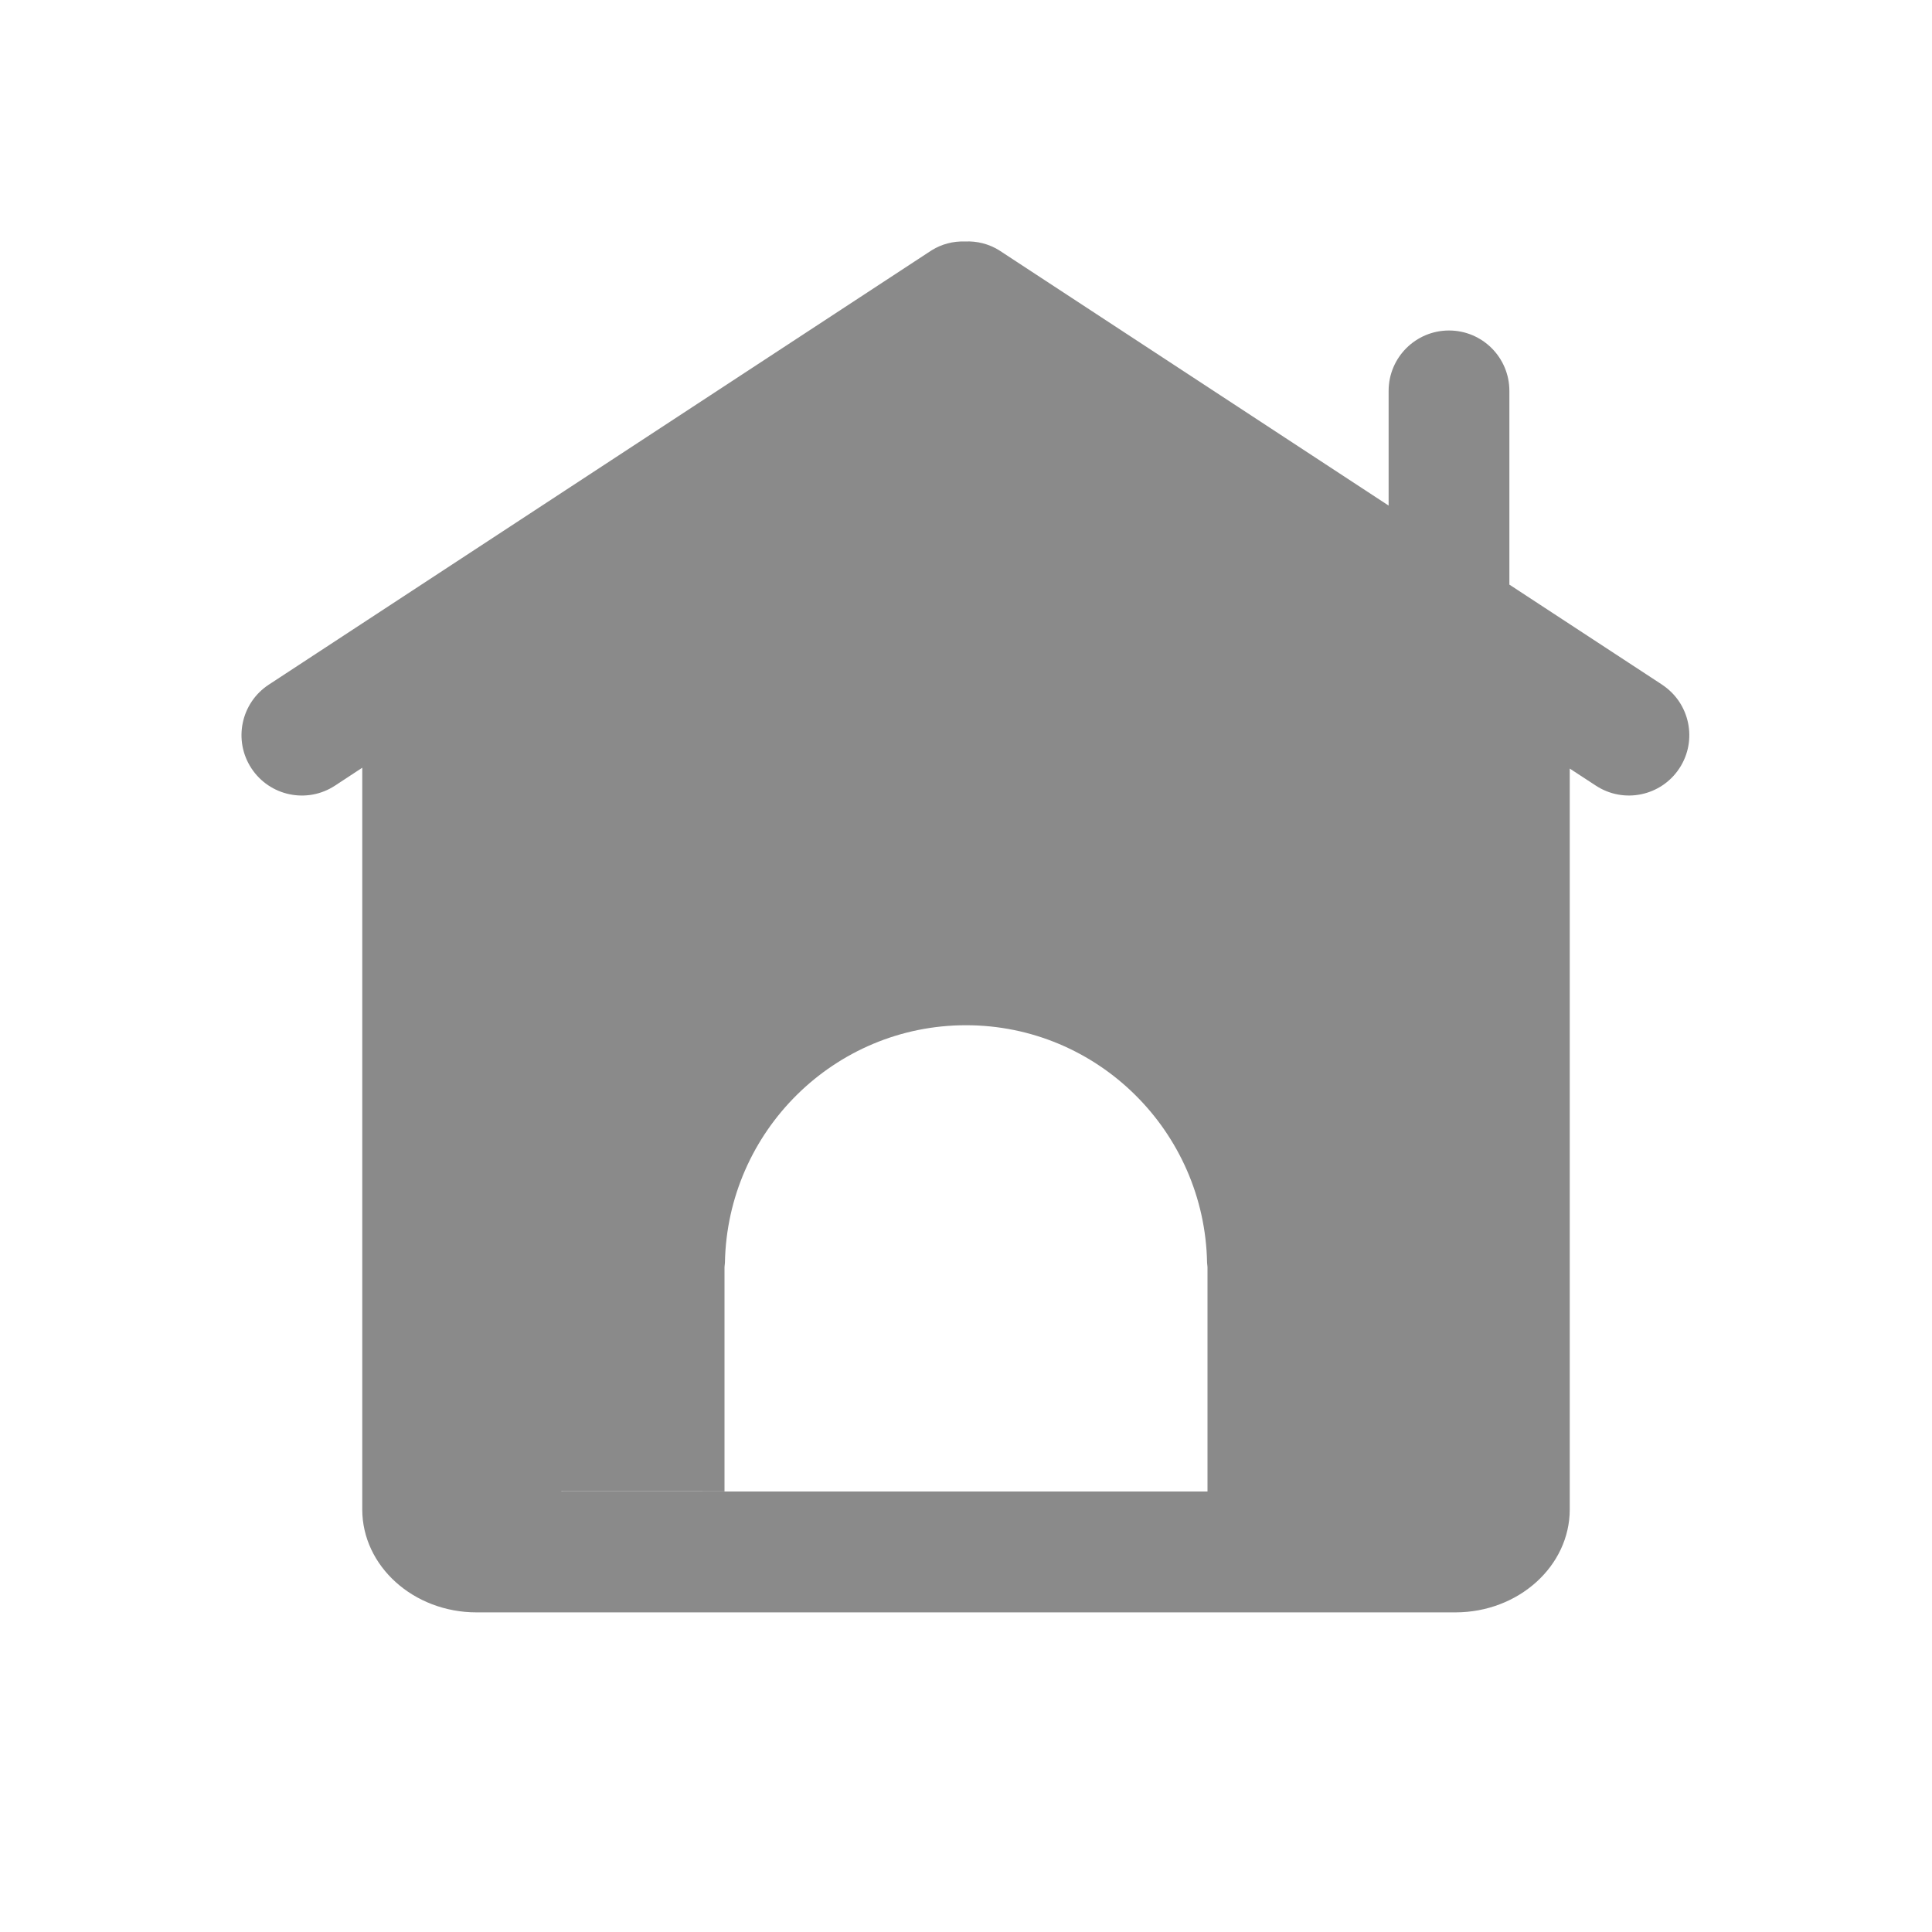
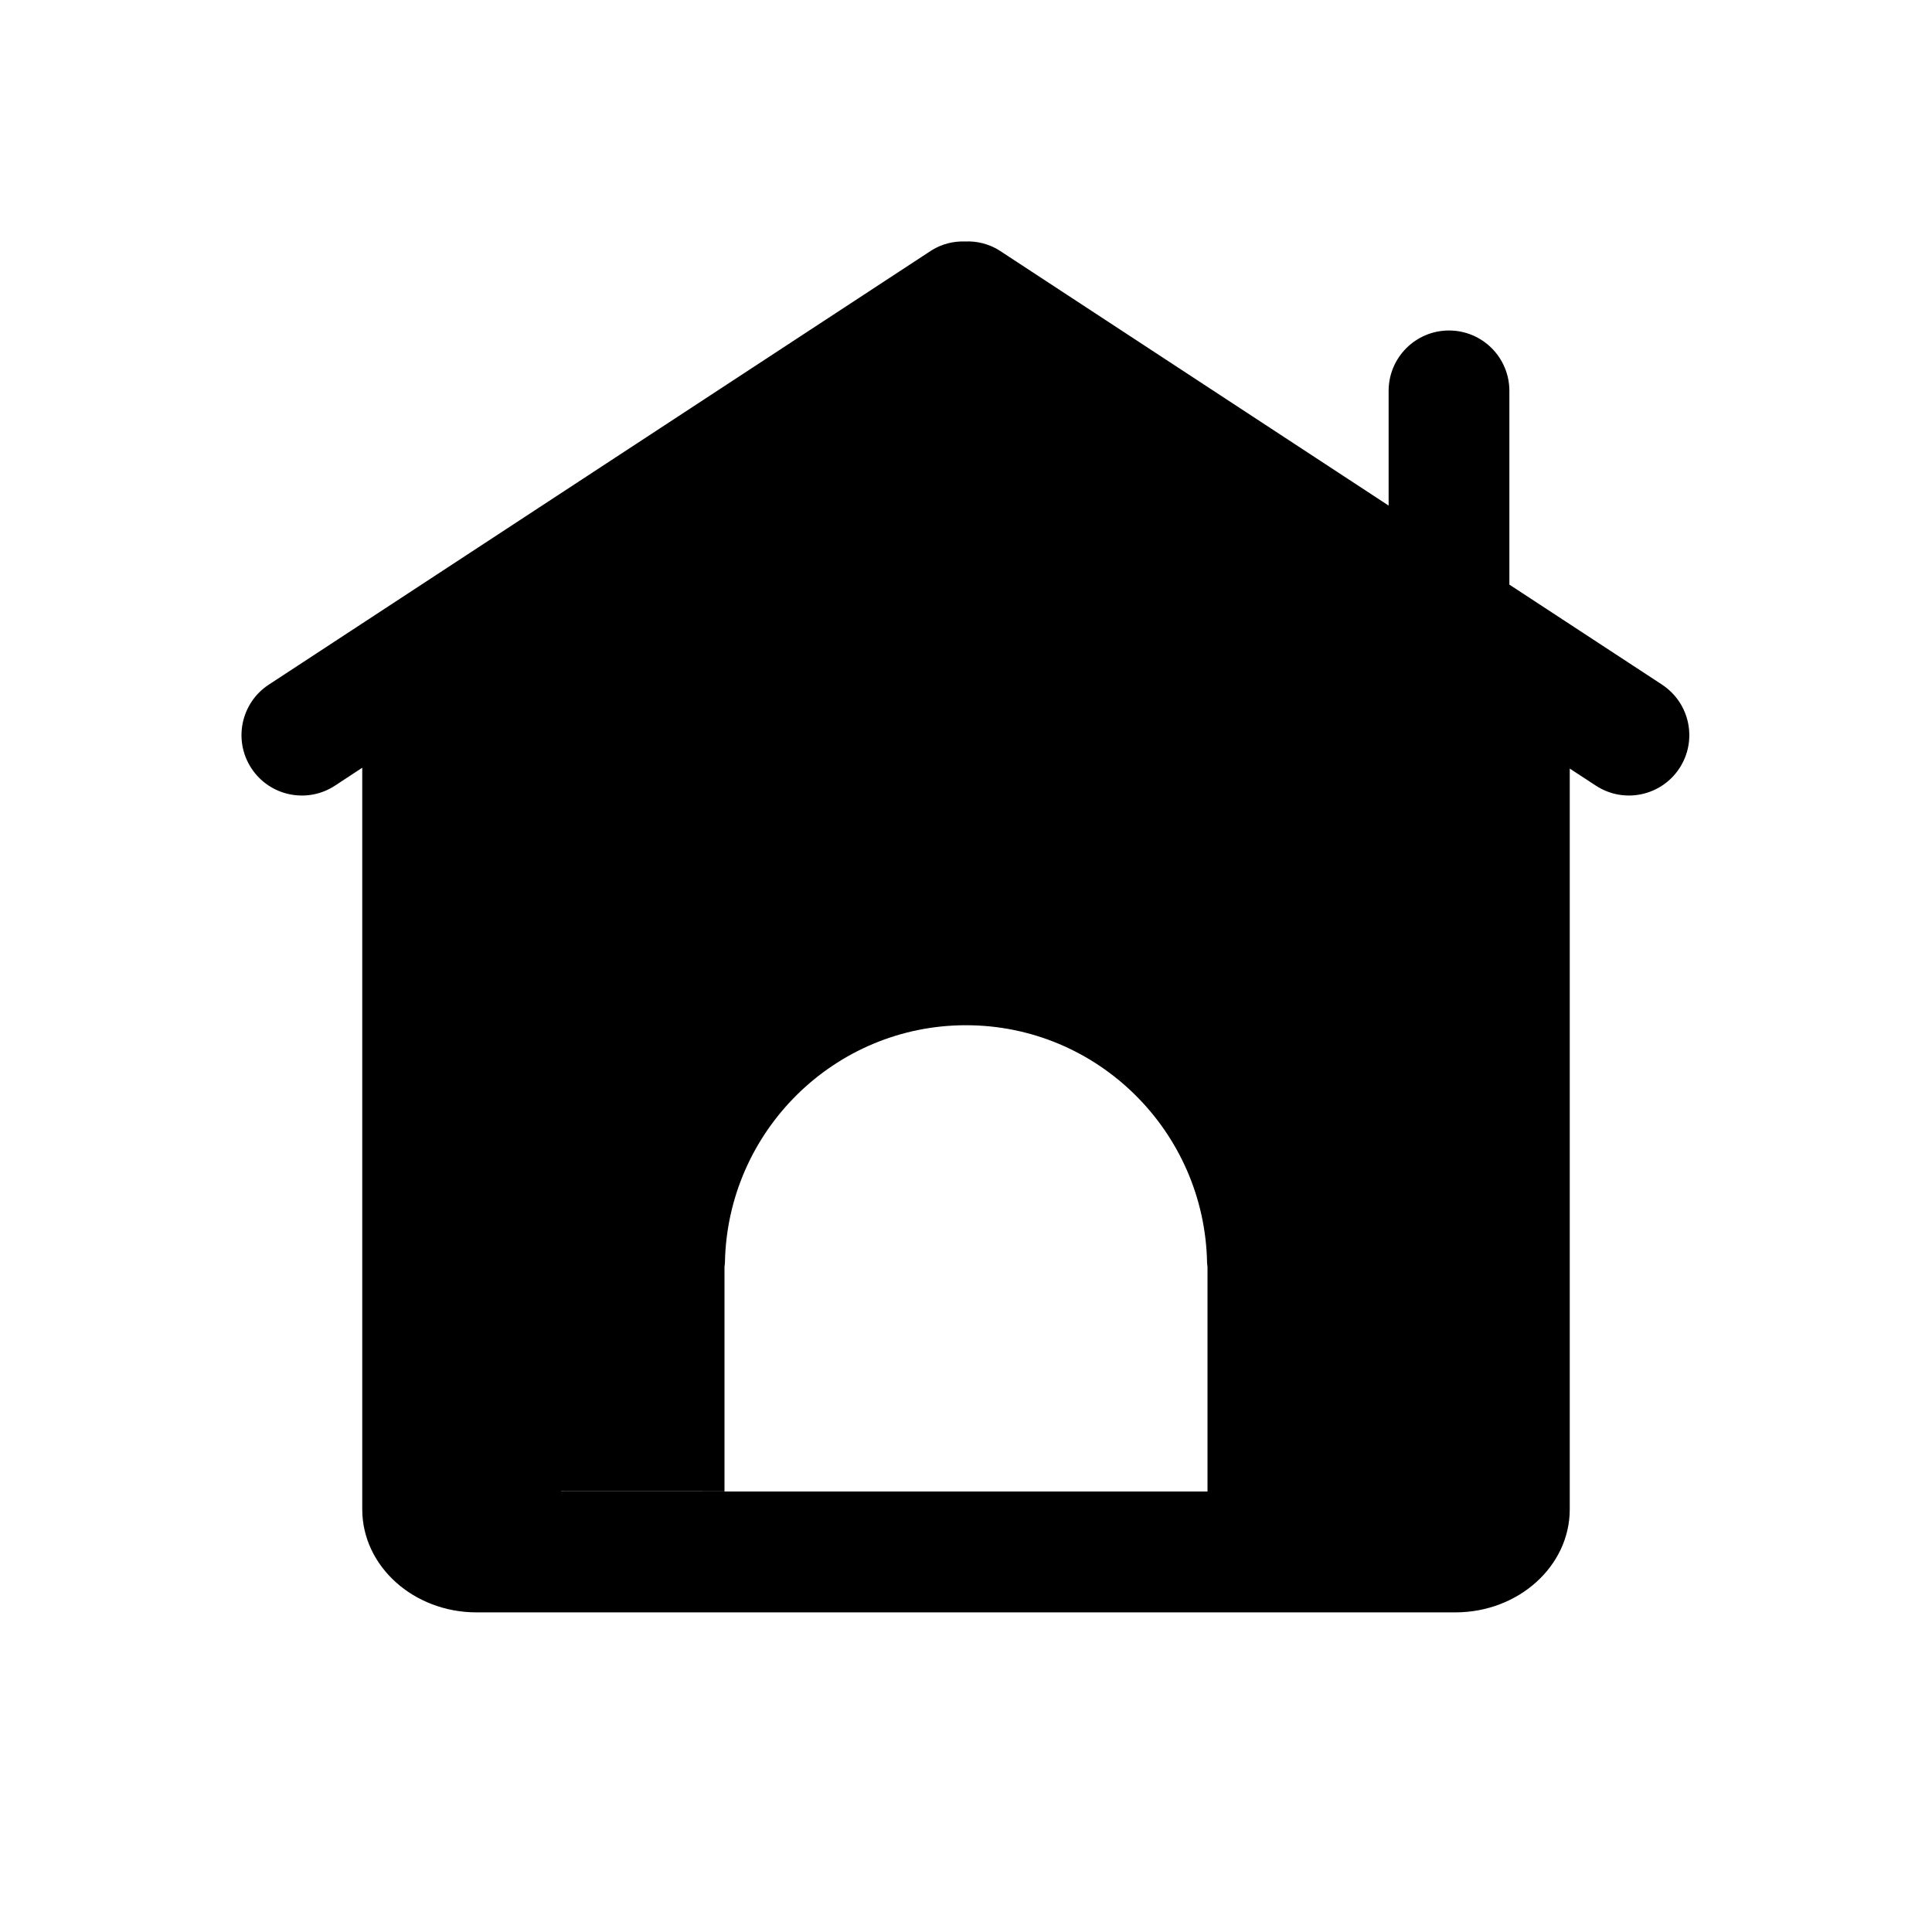
<svg xmlns="http://www.w3.org/2000/svg" class="icon" width="200px" height="200.00px" viewBox="0 0 1024 1024" version="1.1">
-   <path fill="#8a8a8a" d="M640 790.528H297.504v-0.096l86.496 0.032v-118.88c0-0.8 0.224-1.536 0.224-2.304 1.28-69.6 57.984-125.888 127.776-125.888s126.496 56.32 127.776 125.888c0 0.768 0.224 1.504 0.224 2.304v118.944z m240.896-427.68L800 309.856V207.168a32 32 0 1 0-64 0v60.8l-206.464-135.328A31.296 31.296 0 0 0 511.424 128a31.168 31.168 0 0 0-17.6 4.64L142.464 362.88a32 32 0 0 0 35.072 53.536L192 406.912V800c0 30.08 27.168 54.592 60.576 54.592h518.848C804.832 854.56 832 830.08 832 800V407.36l13.856 9.056a31.968 31.968 0 0 0 35.04-53.536z" />
+   <path fill="#000000" d="M640 790.528H297.504v-0.096l86.496 0.032v-118.88c0-0.8 0.224-1.536 0.224-2.304 1.28-69.6 57.984-125.888 127.776-125.888s126.496 56.32 127.776 125.888c0 0.768 0.224 1.504 0.224 2.304v118.944z m240.896-427.68L800 309.856V207.168a32 32 0 1 0-64 0v60.8l-206.464-135.328A31.296 31.296 0 0 0 511.424 128a31.168 31.168 0 0 0-17.6 4.64L142.464 362.88a32 32 0 0 0 35.072 53.536L192 406.912V800c0 30.08 27.168 54.592 60.576 54.592h518.848C804.832 854.56 832 830.08 832 800V407.36l13.856 9.056a31.968 31.968 0 0 0 35.04-53.536z" />
</svg>
